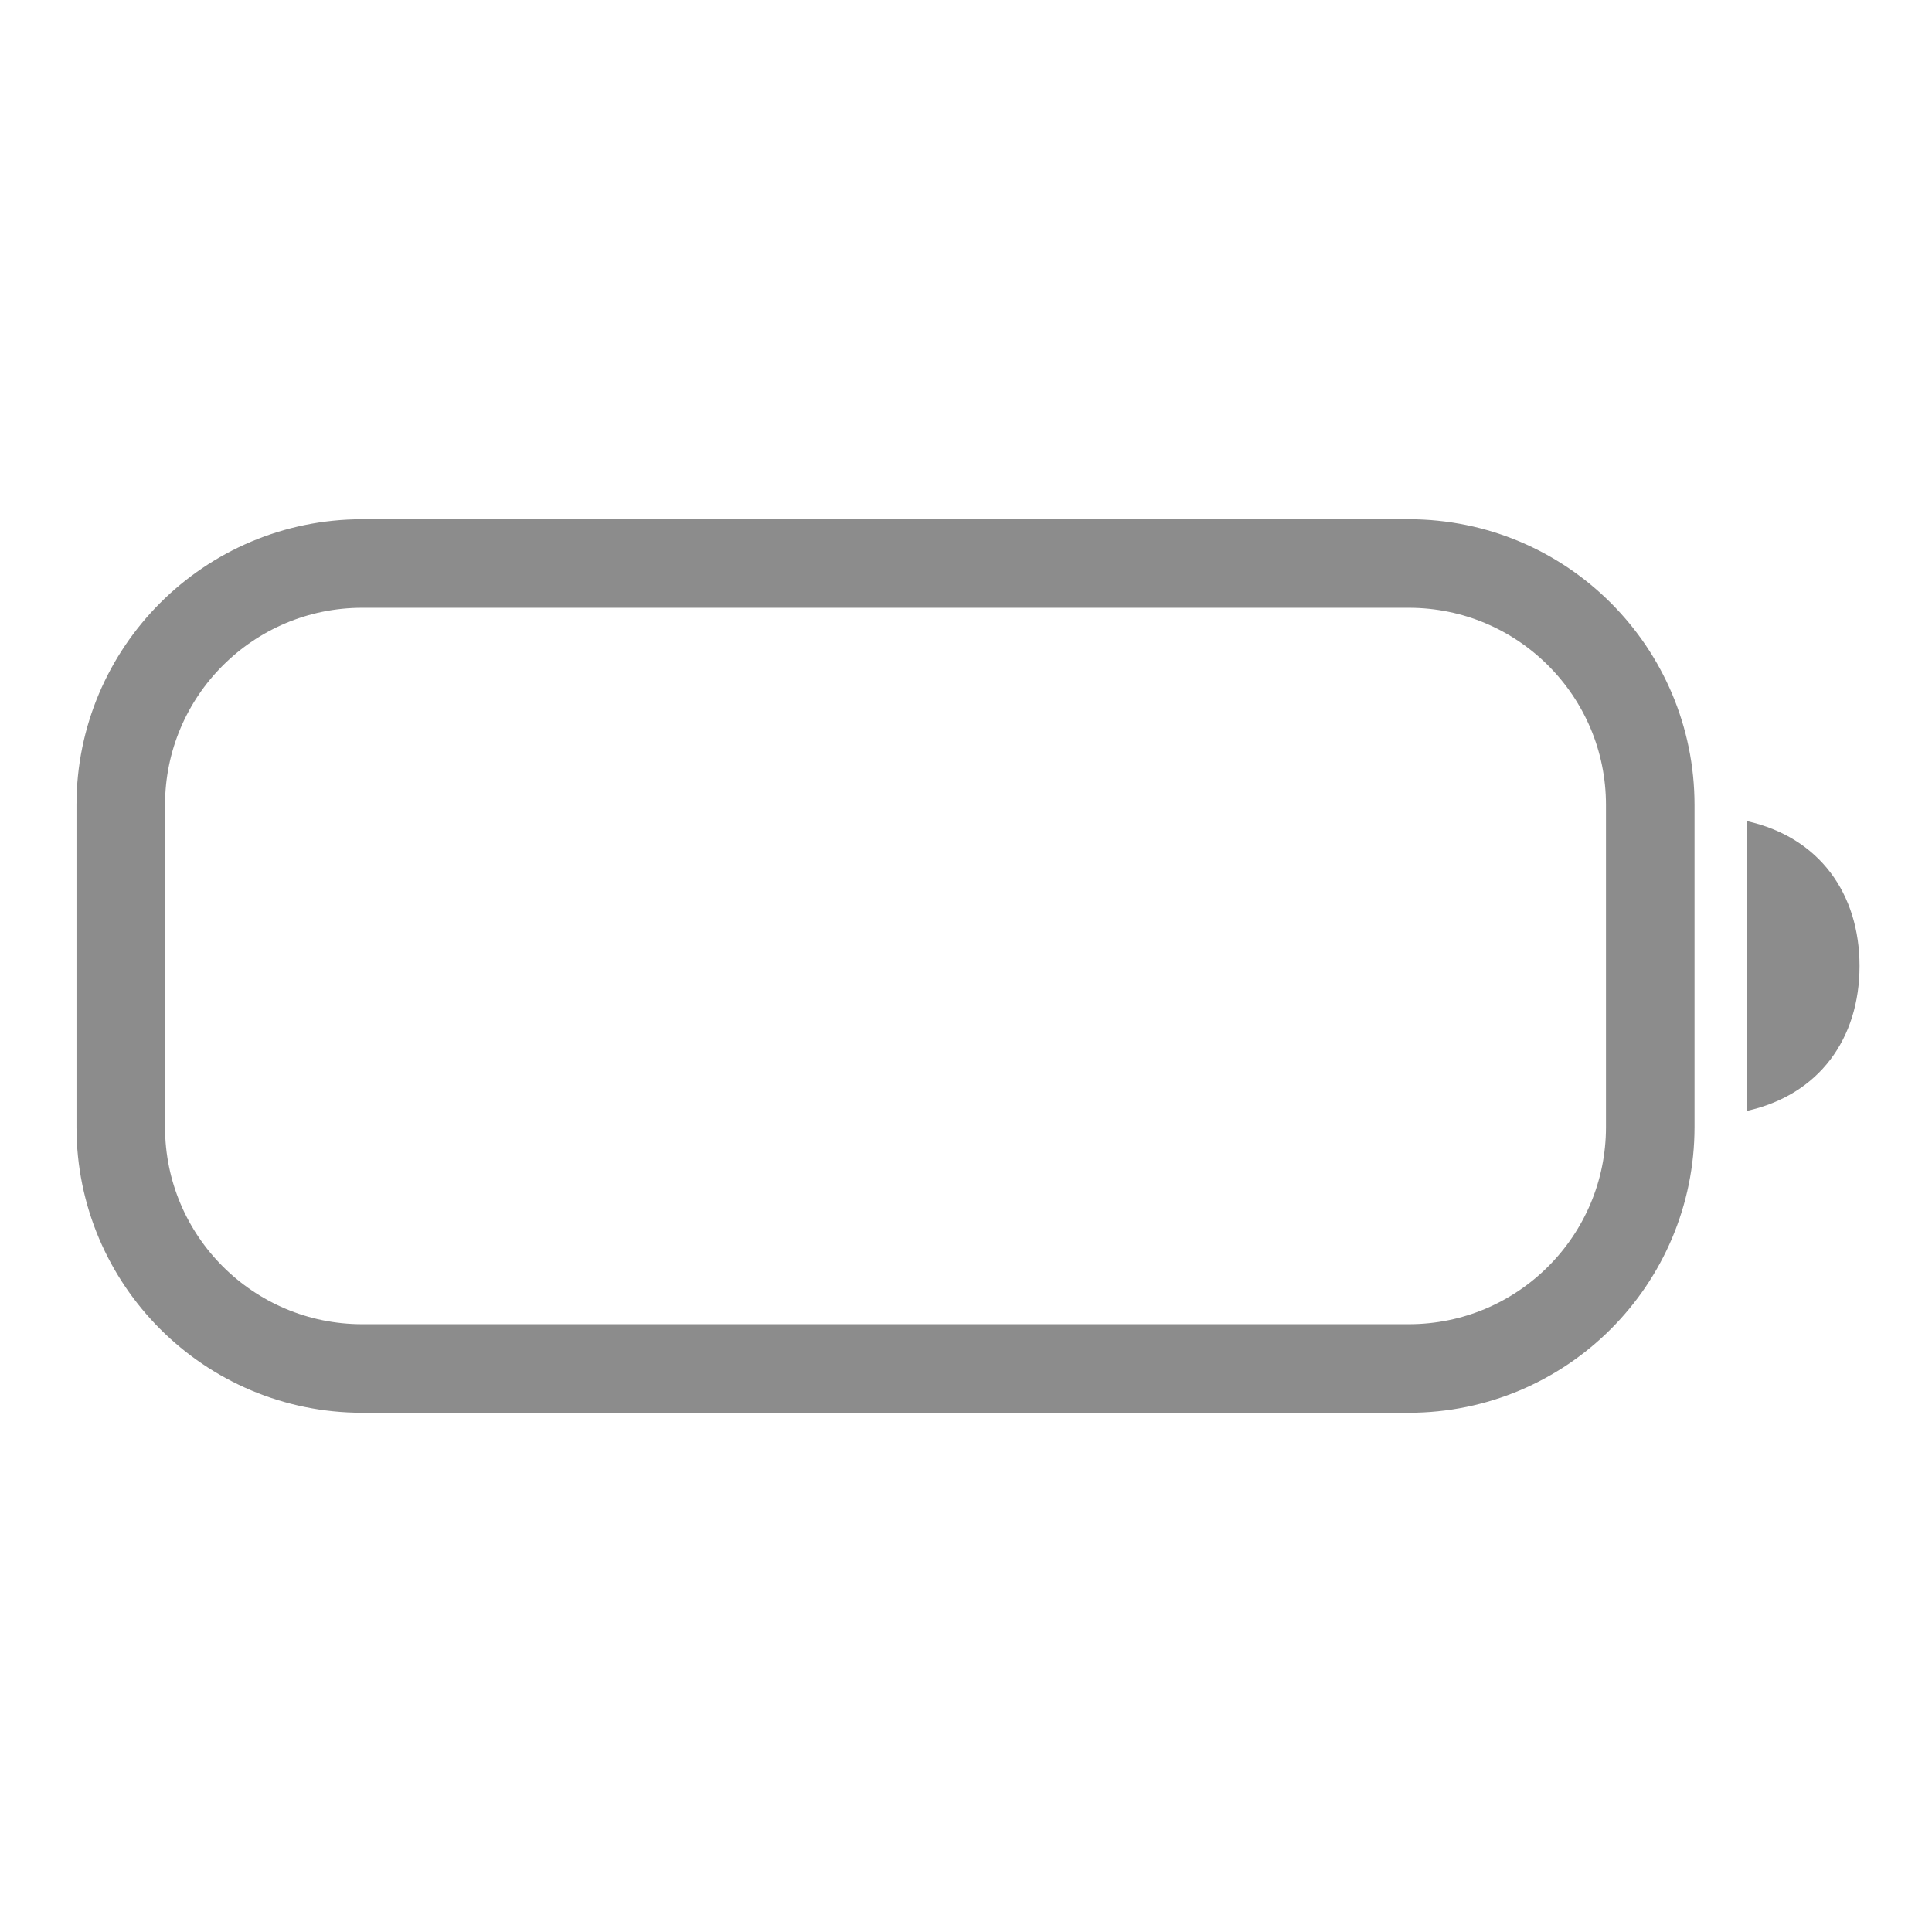
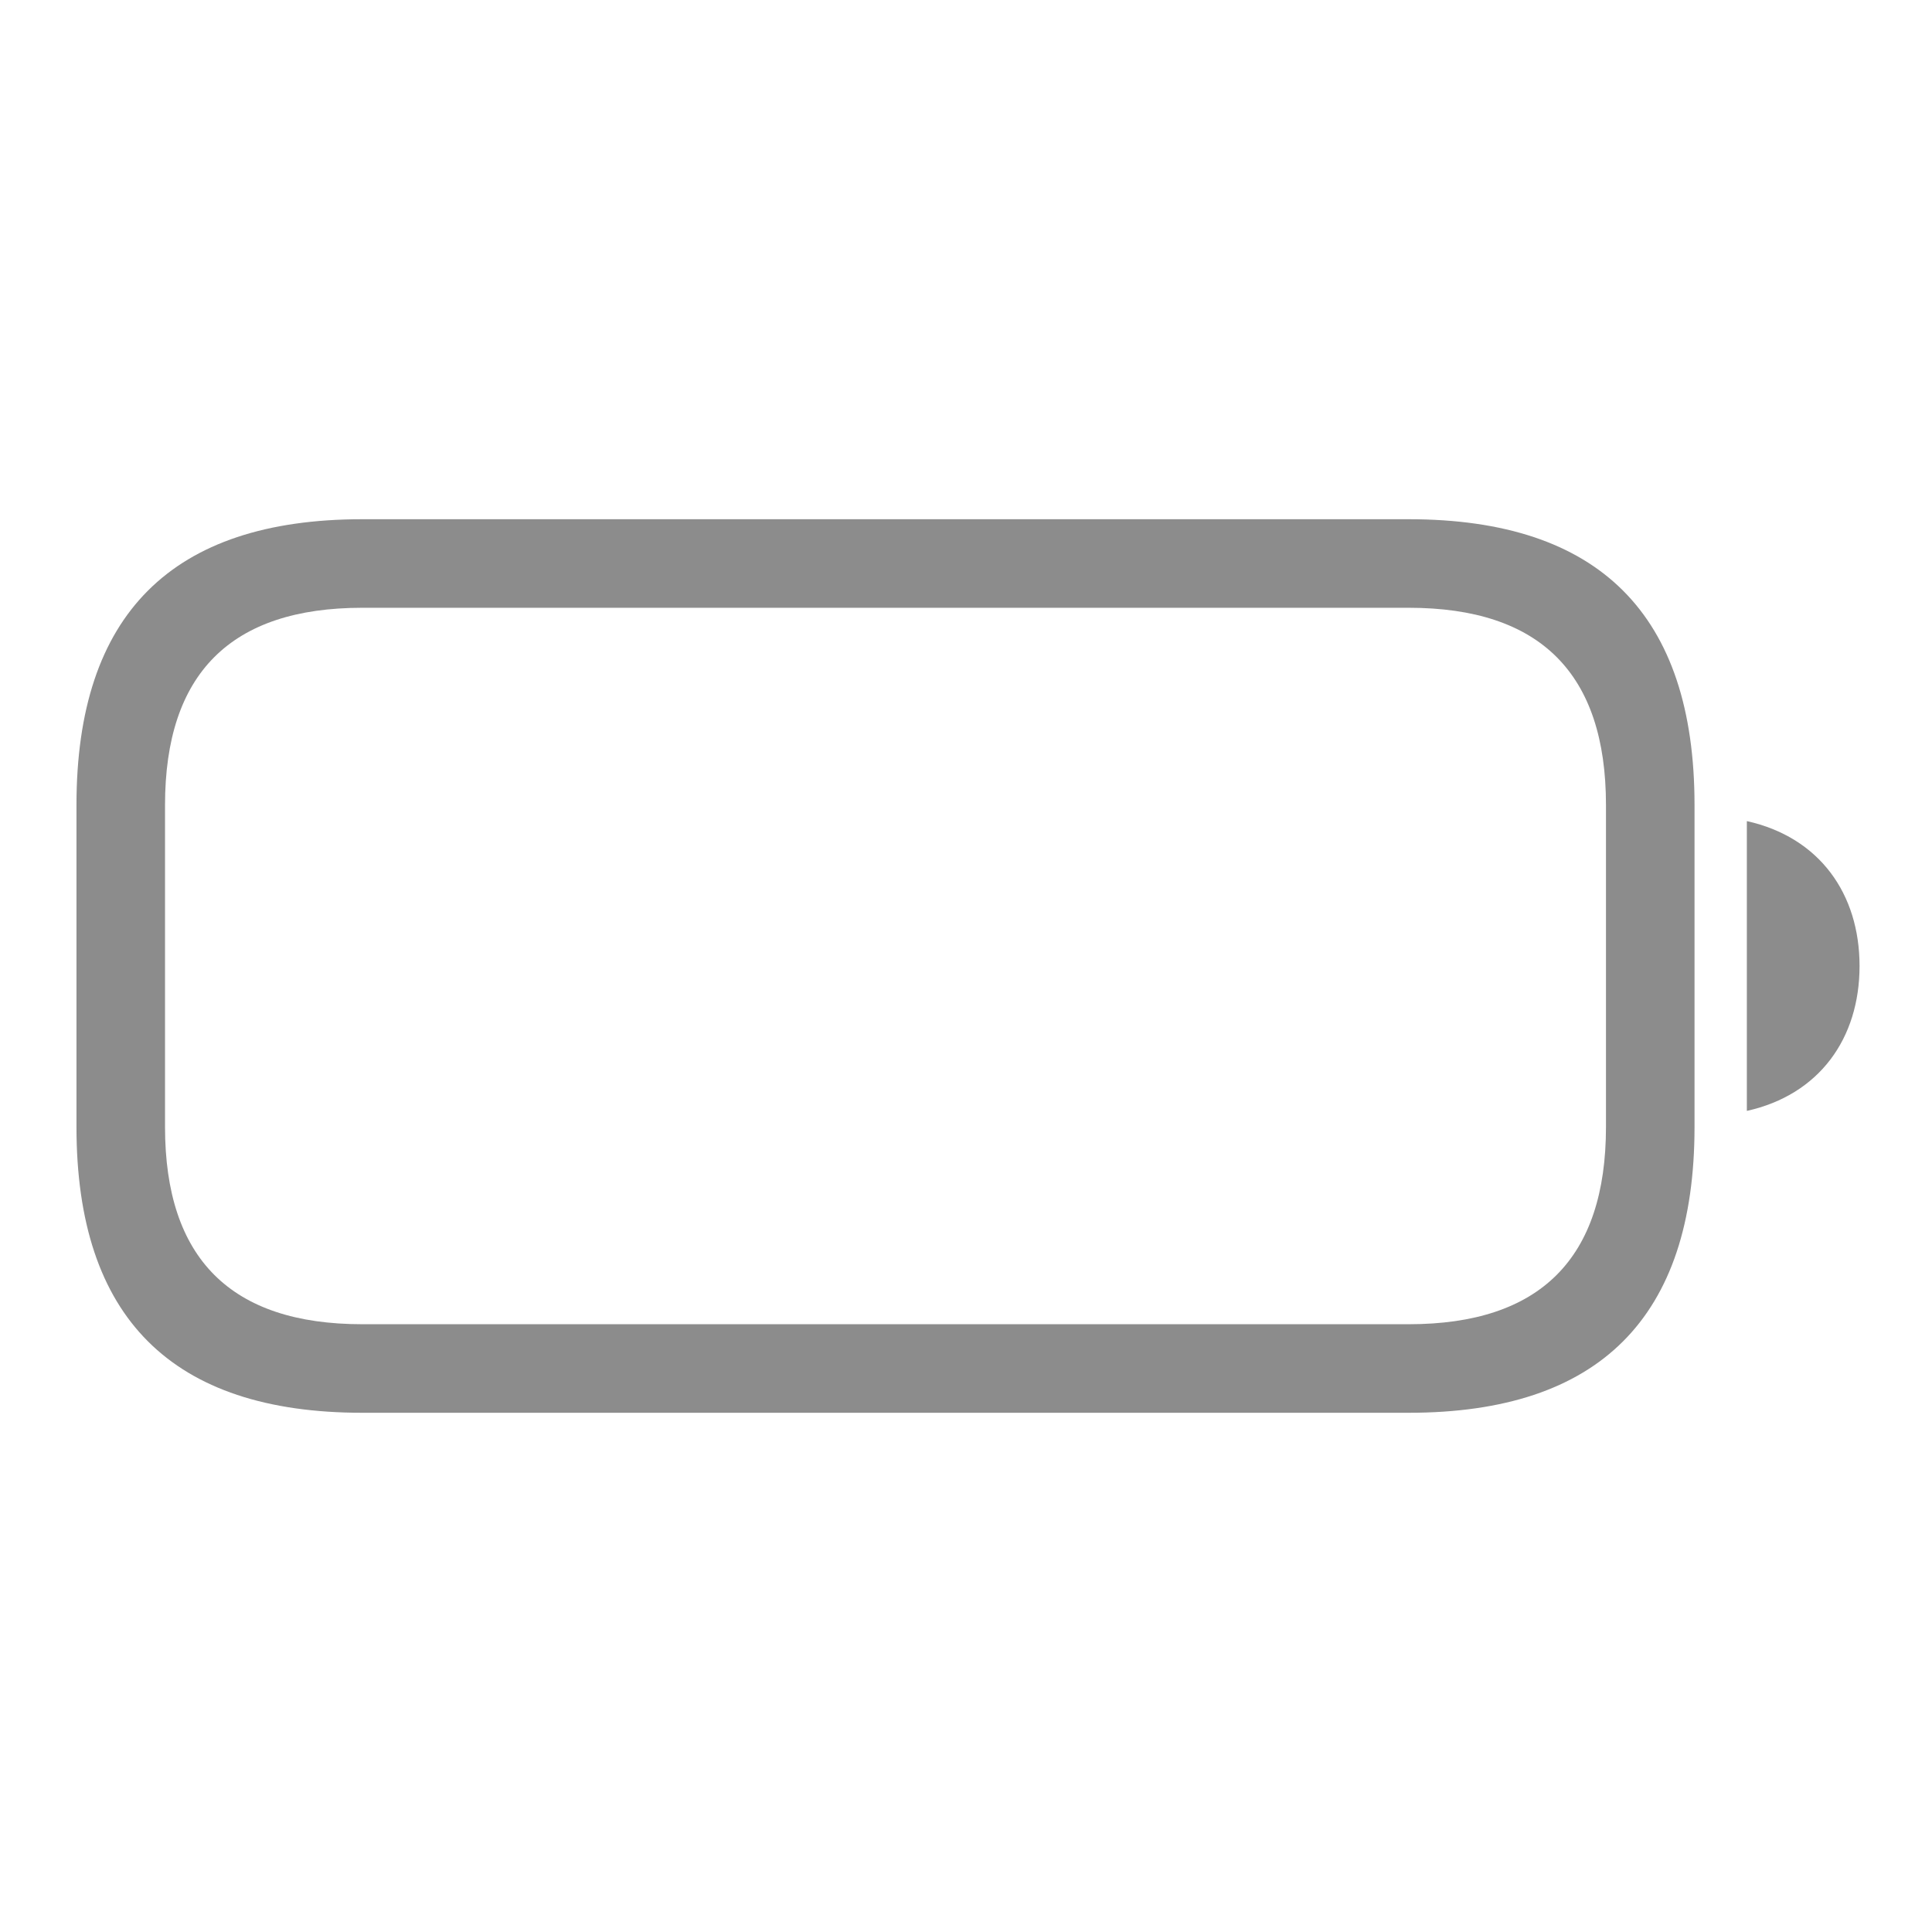
<svg xmlns="http://www.w3.org/2000/svg" width="24" height="24" viewBox="0 0 24 24">
-   <rect x="1.5" y="7" width="19" height="10" rx="3" fill="none" stroke="#000" stroke-width="1.1" opacity="0.45" />
-   <path d="M21.7 10.2c.9.2 1.4.9 1.4 1.8s-.5 1.6-1.4 1.8z" fill="#000" opacity="0.45" />
+   <path fill="#000" opacity="0.45" d="M4.5,6.45 L17.5,6.45 Q21.05,6.45 21.05,10 L21.05,14 Q21.05,17.55 17.5,17.55 L4.5,17.55 Q0.95,17.55 0.95,14 L0.95,10 Q0.95,6.45 4.5,6.45 Z M4.5,7.55 Q2.05,7.55 2.05,10 L2.05,14 Q2.05,16.45 4.5,16.45 L17.5,16.45 Q19.95,16.45 19.95,14 L19.95,10 Q19.95,7.55 17.5,7.55 Z" />
+   <path fill="#000" opacity="0.45" d="M21.7,10.2 C22.6,10.4 23.1,11.1 23.1,12 C23.1,12.9 22.6,13.6 21.7,13.8 Z" />
</svg>
